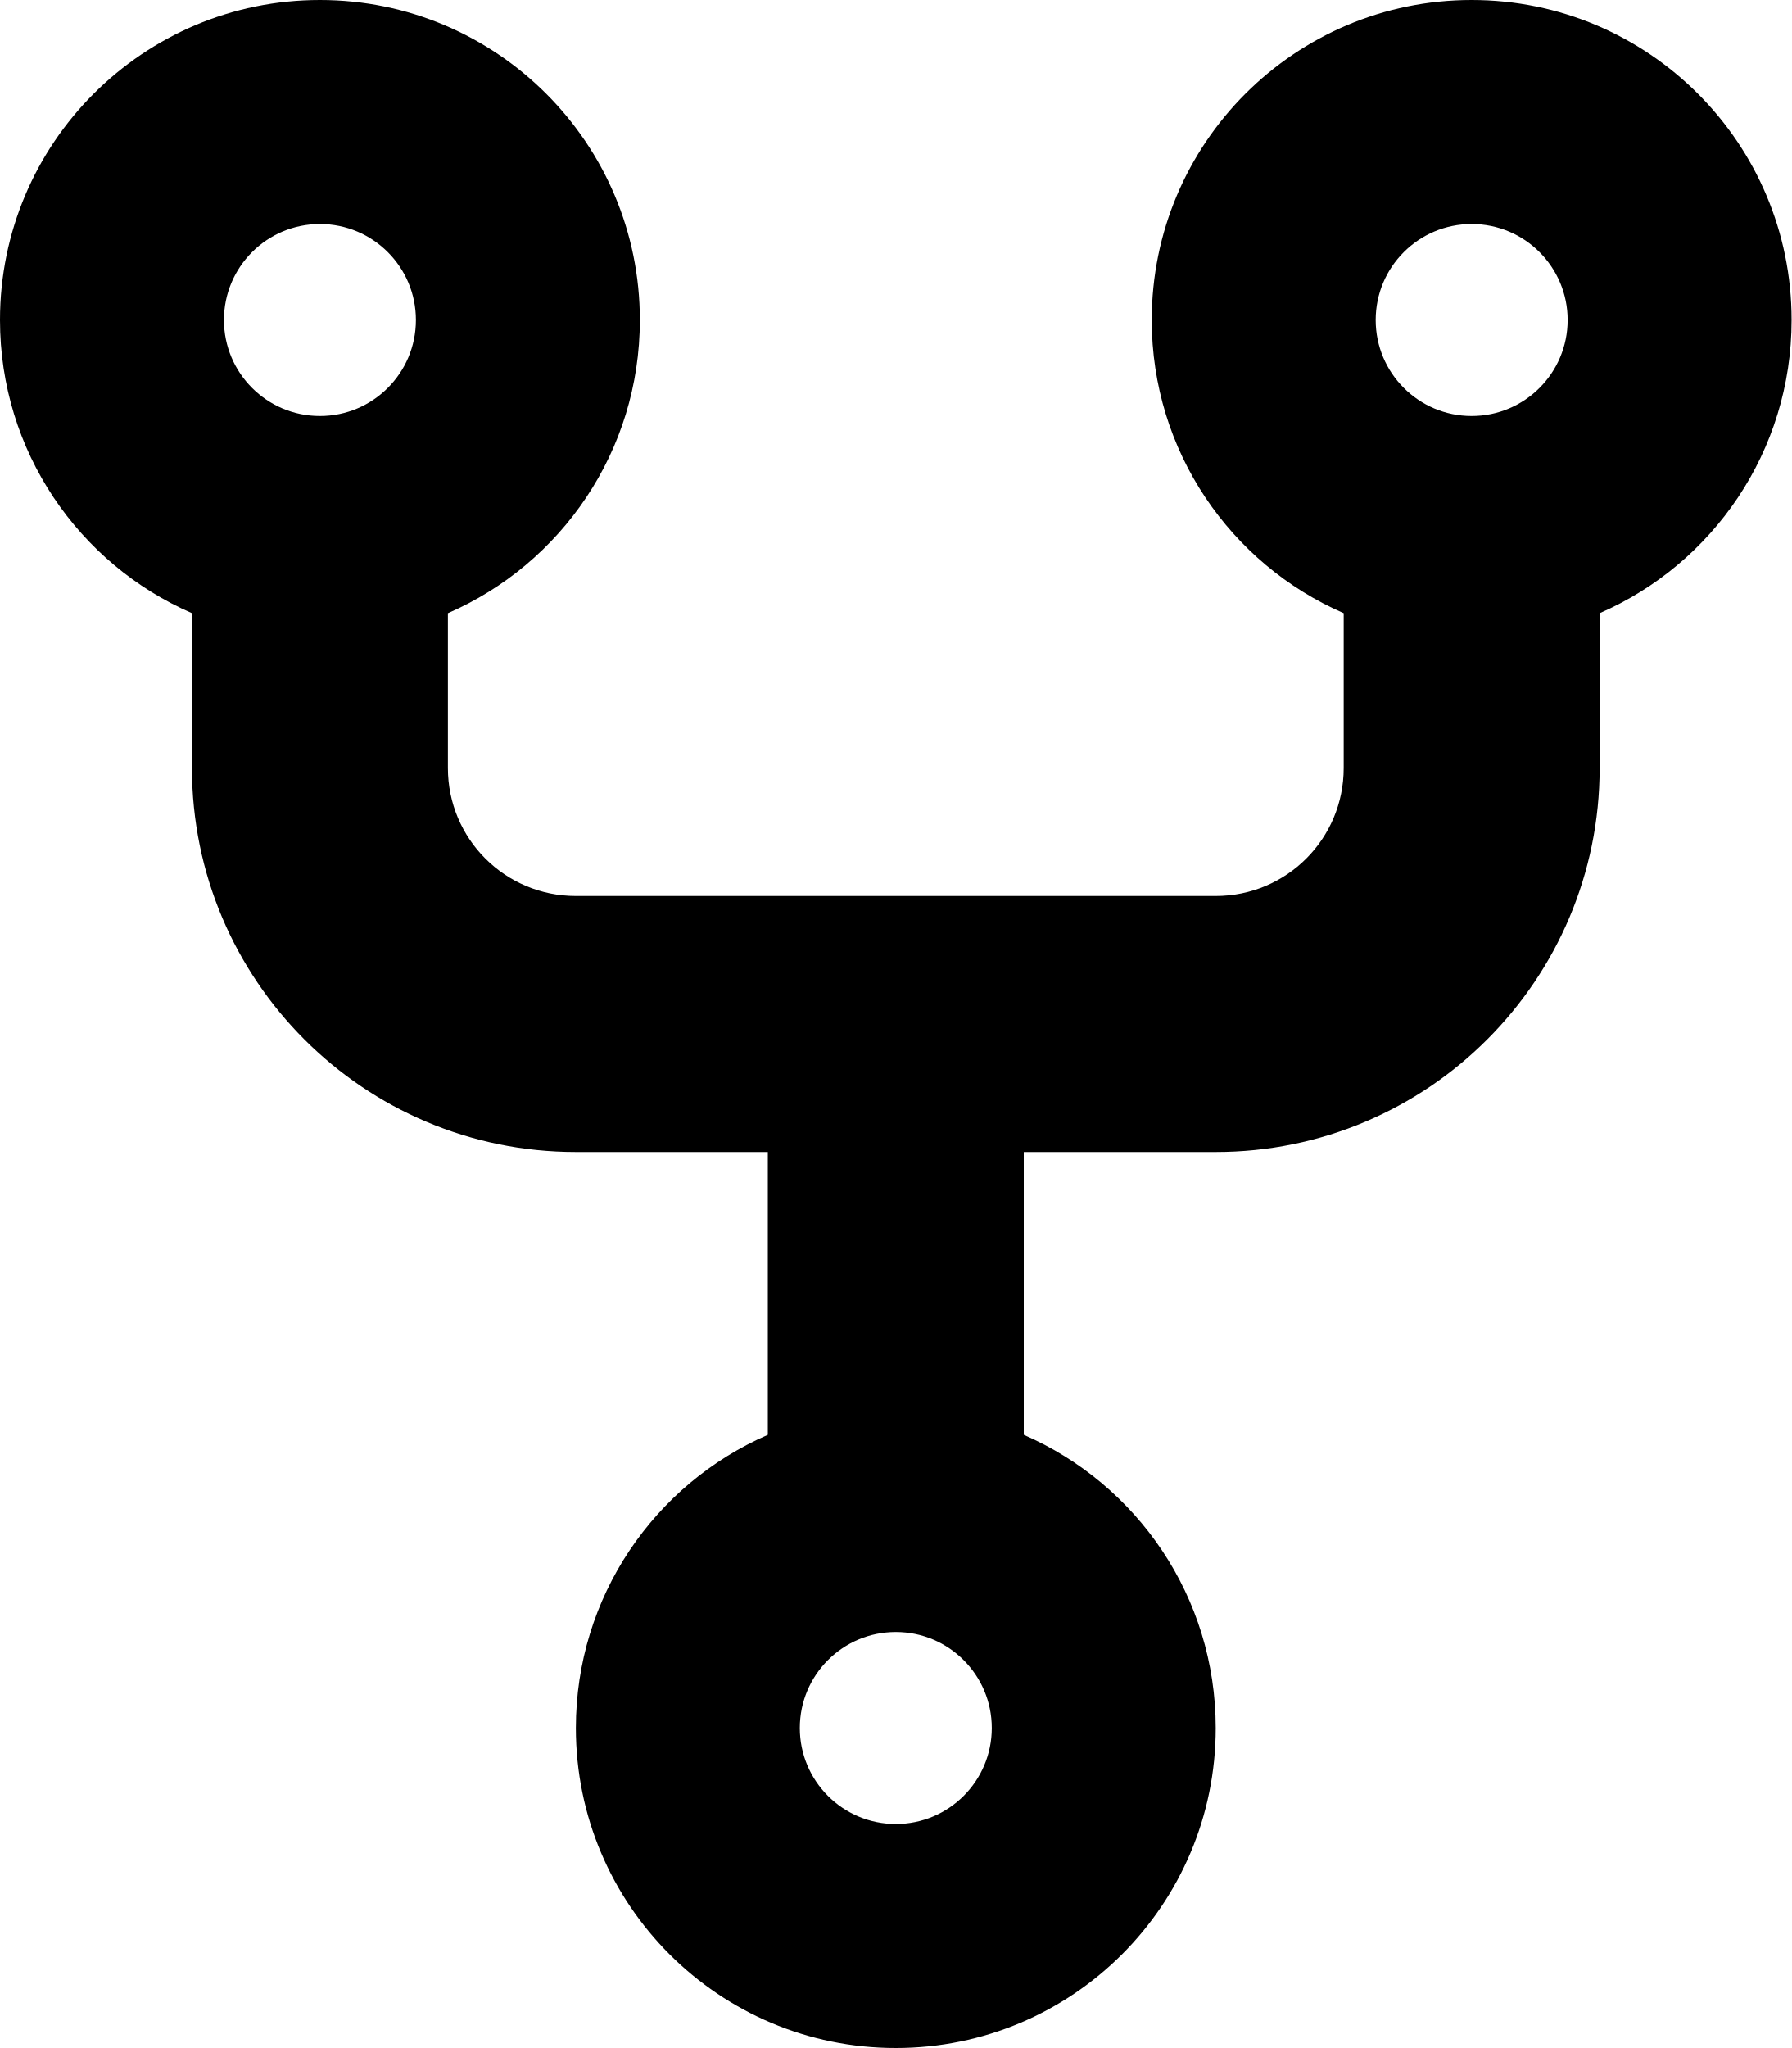
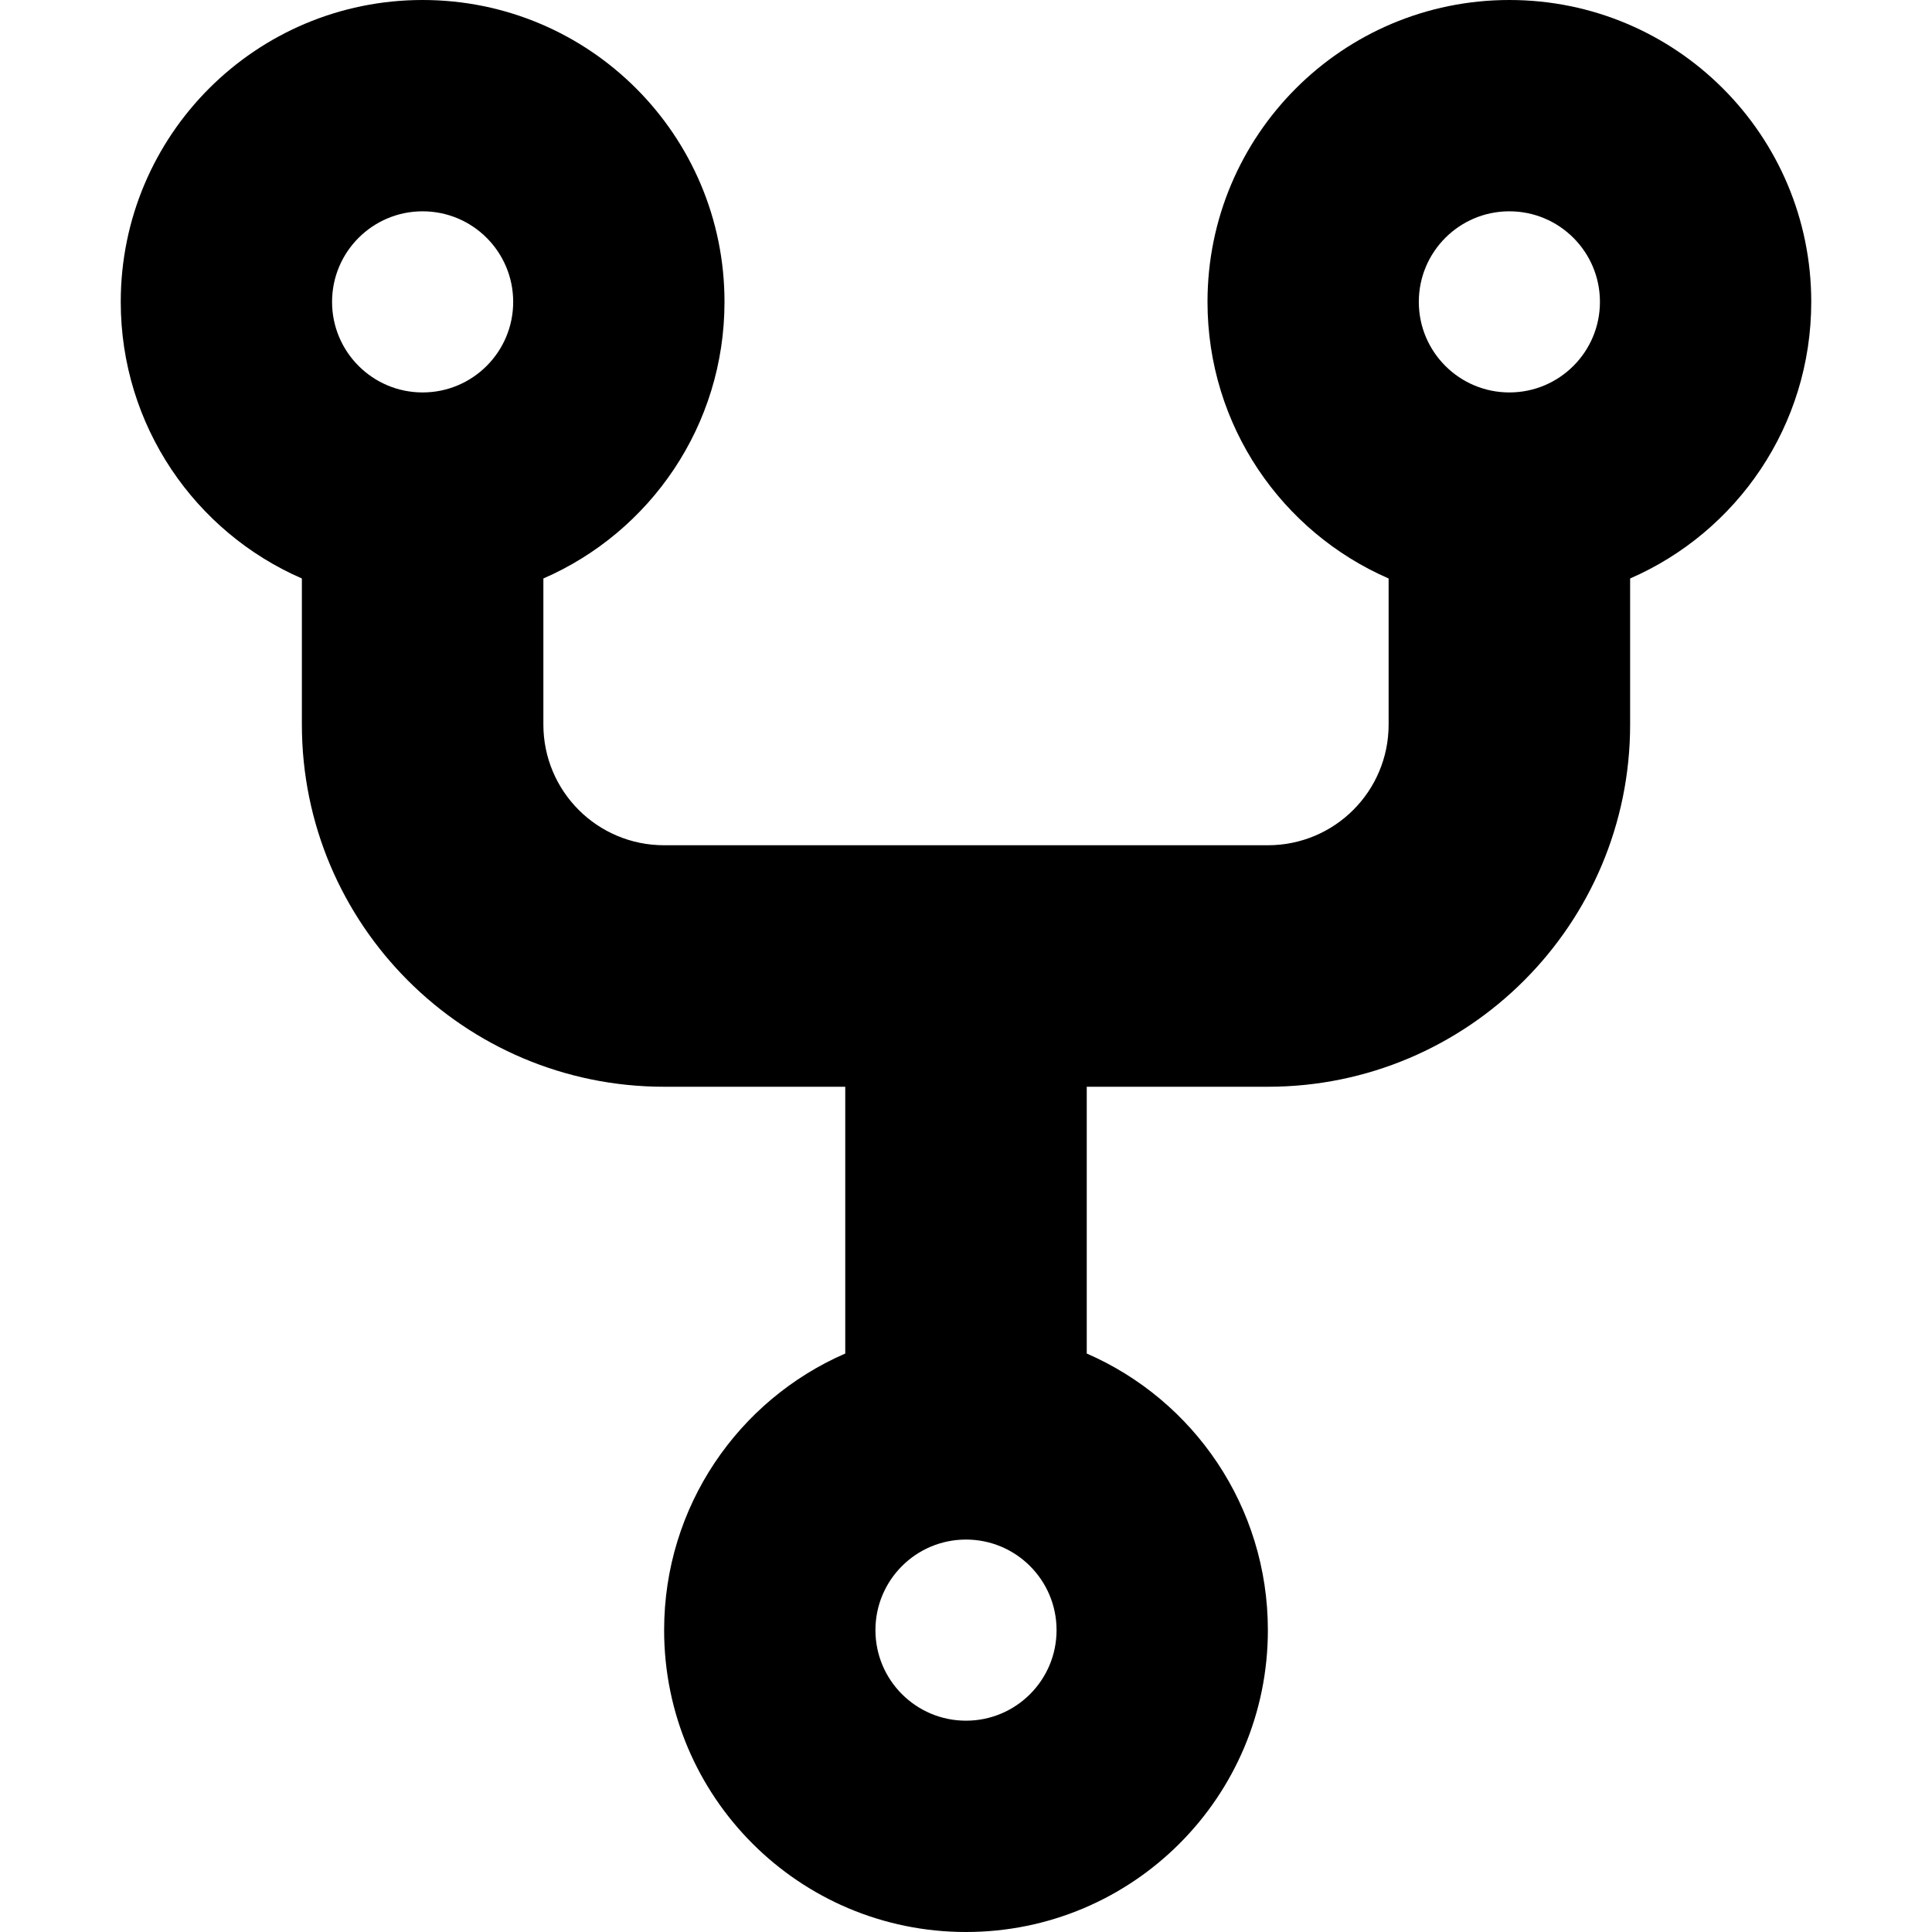
- <svg xmlns="http://www.w3.org/2000/svg" viewBox="0 0 448 512">
+ <svg xmlns="http://www.w3.org/2000/svg" width="16" height="16" viewBox="0 0 448 512">
  <path d="M80 104a24 24 0 1 0 0-48 24 24 0 1 0 0 48zm80-24c0 32.8-19.7 61-48 73.3l0 38.7c0 17.7 14.3 32 32 32l160 0c17.7 0 32-14.3 32-32l0-38.7C307.7 141 288 112.8 288 80c0-44.2 35.8-80 80-80s80 35.8 80 80c0 32.8-19.7 61-48 73.3l0 38.7c0 53-43 96-96 96l-48 0 0 70.7c28.3 12.3 48 40.5 48 73.3c0 44.2-35.8 80-80 80s-80-35.8-80-80c0-32.8 19.7-61 48-73.3l0-70.7-48 0c-53 0-96-43-96-96l0-38.7C19.7 141 0 112.8 0 80C0 35.8 35.8 0 80 0s80 35.8 80 80zm208 24a24 24 0 1 0 0-48 24 24 0 1 0 0 48zM248 432a24 24 0 1 0 -48 0 24 24 0 1 0 48 0z" />
</svg>
